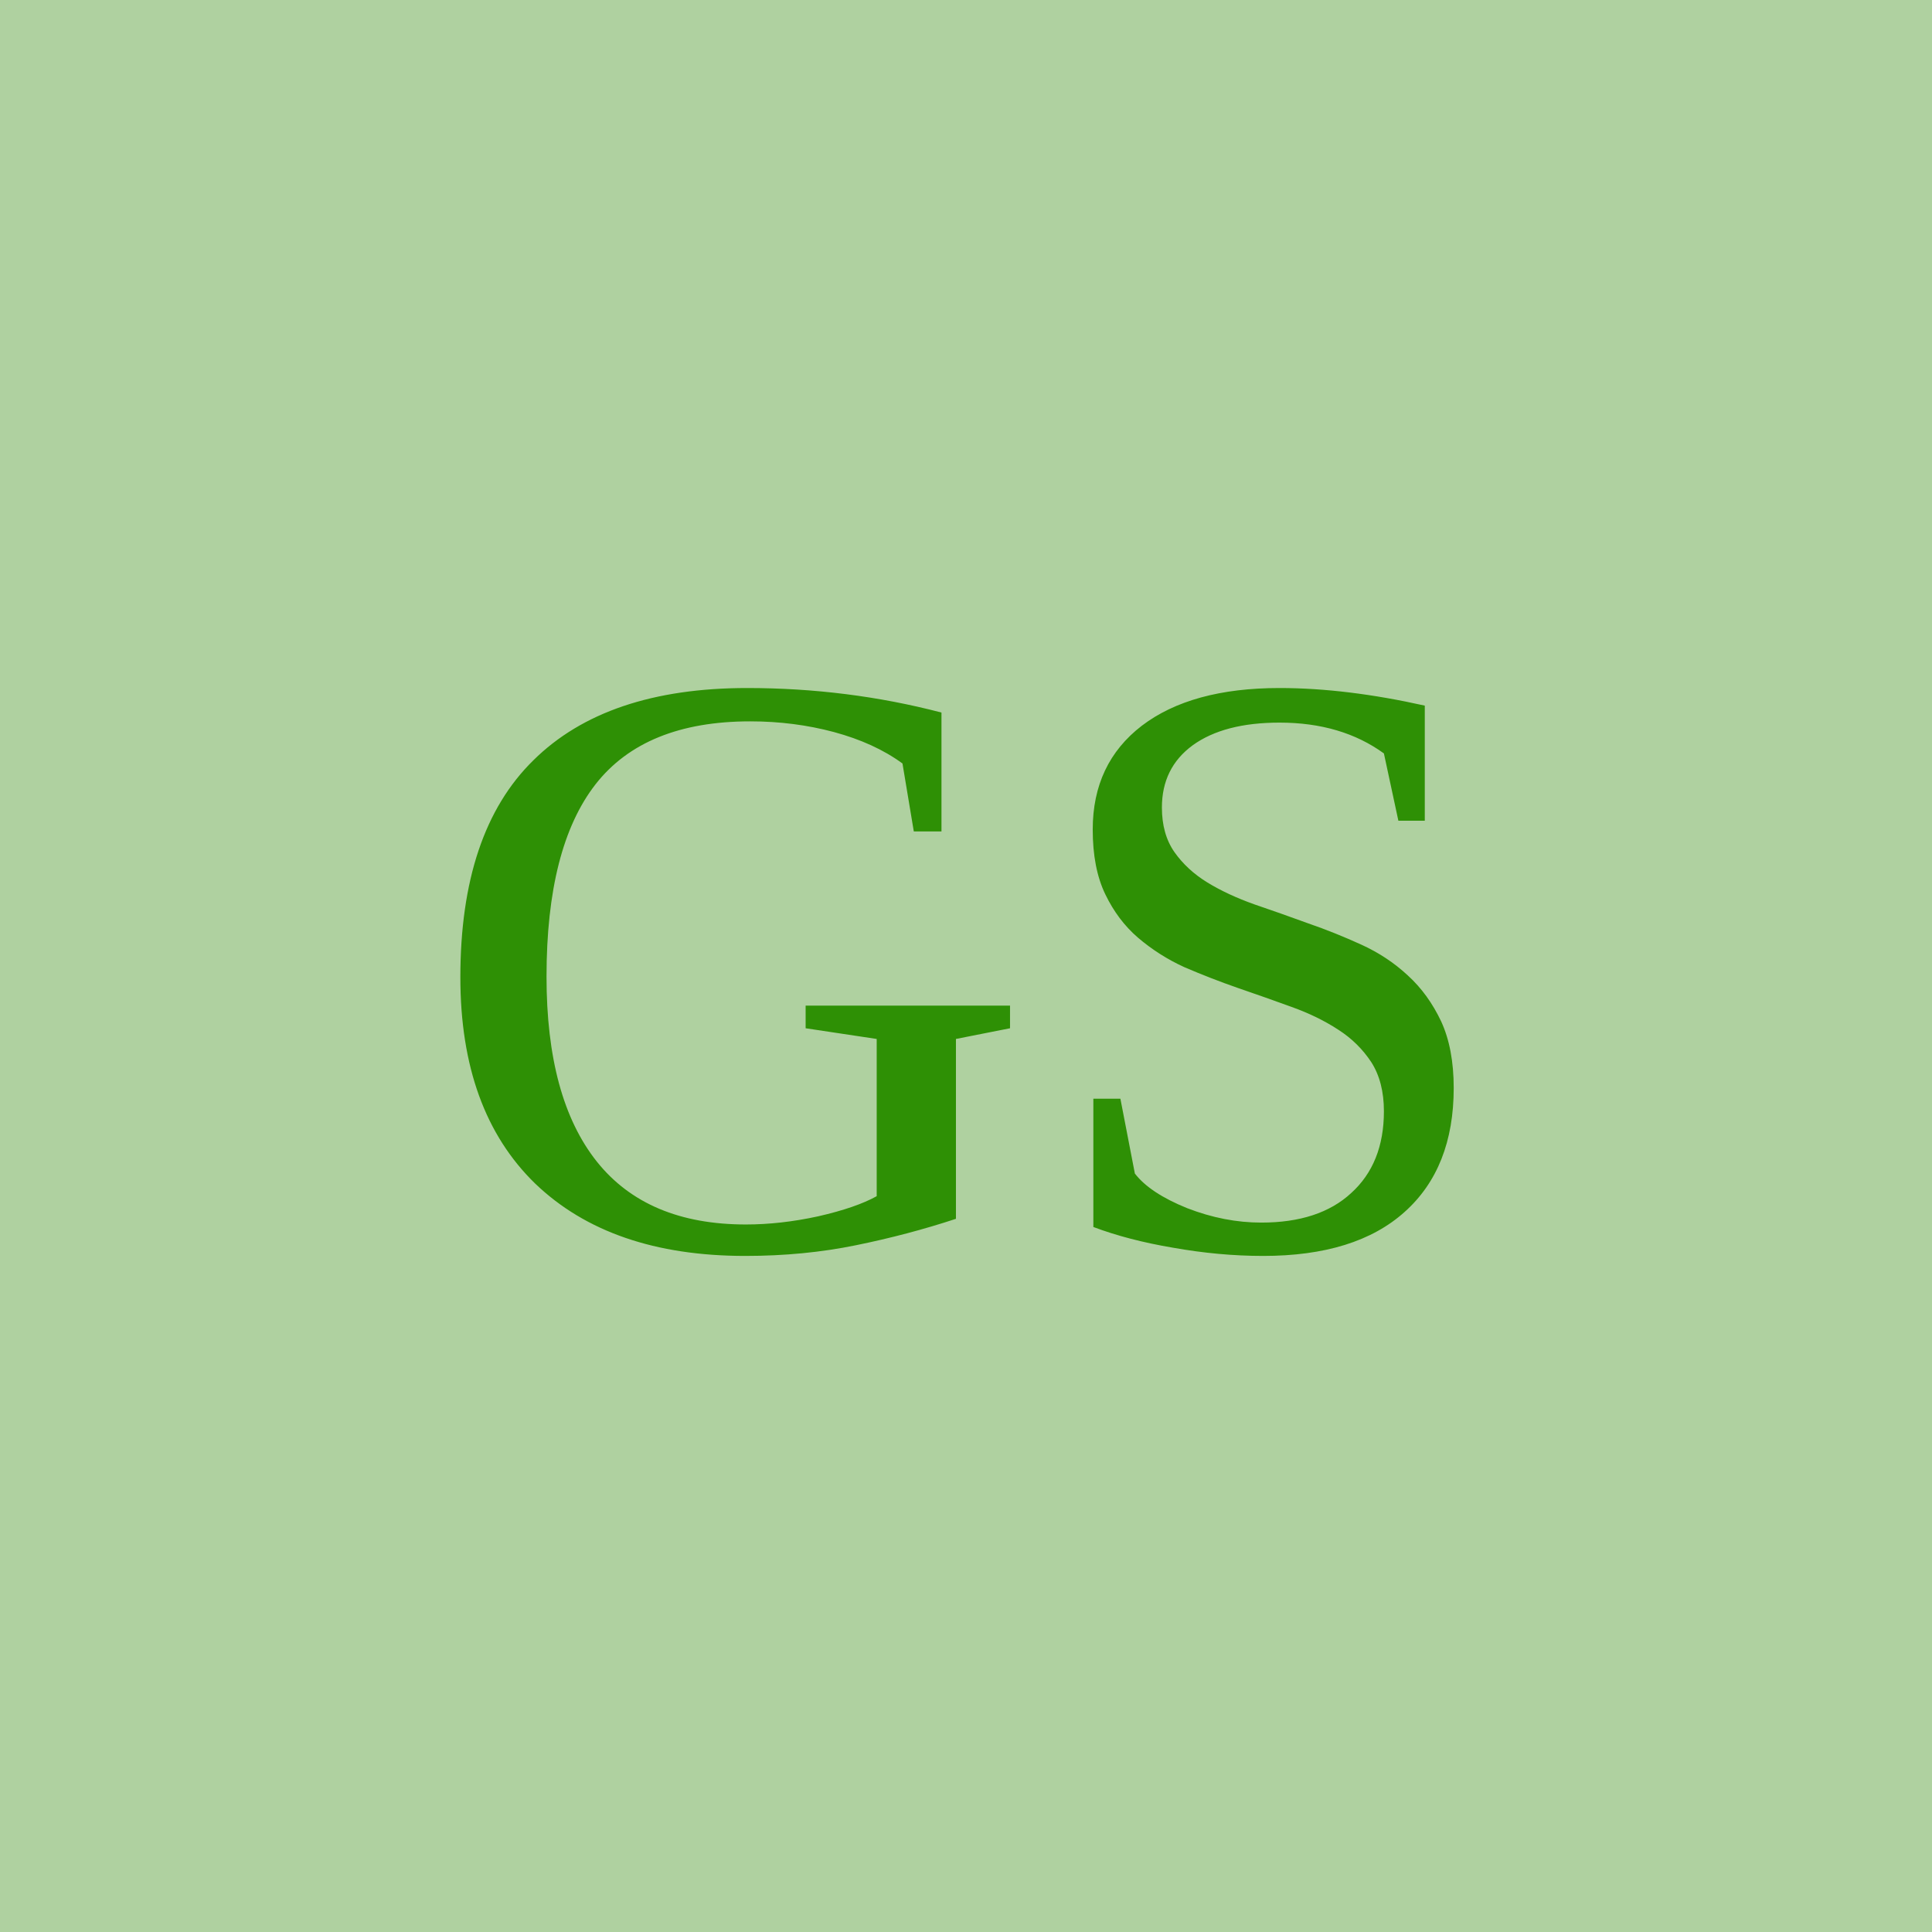
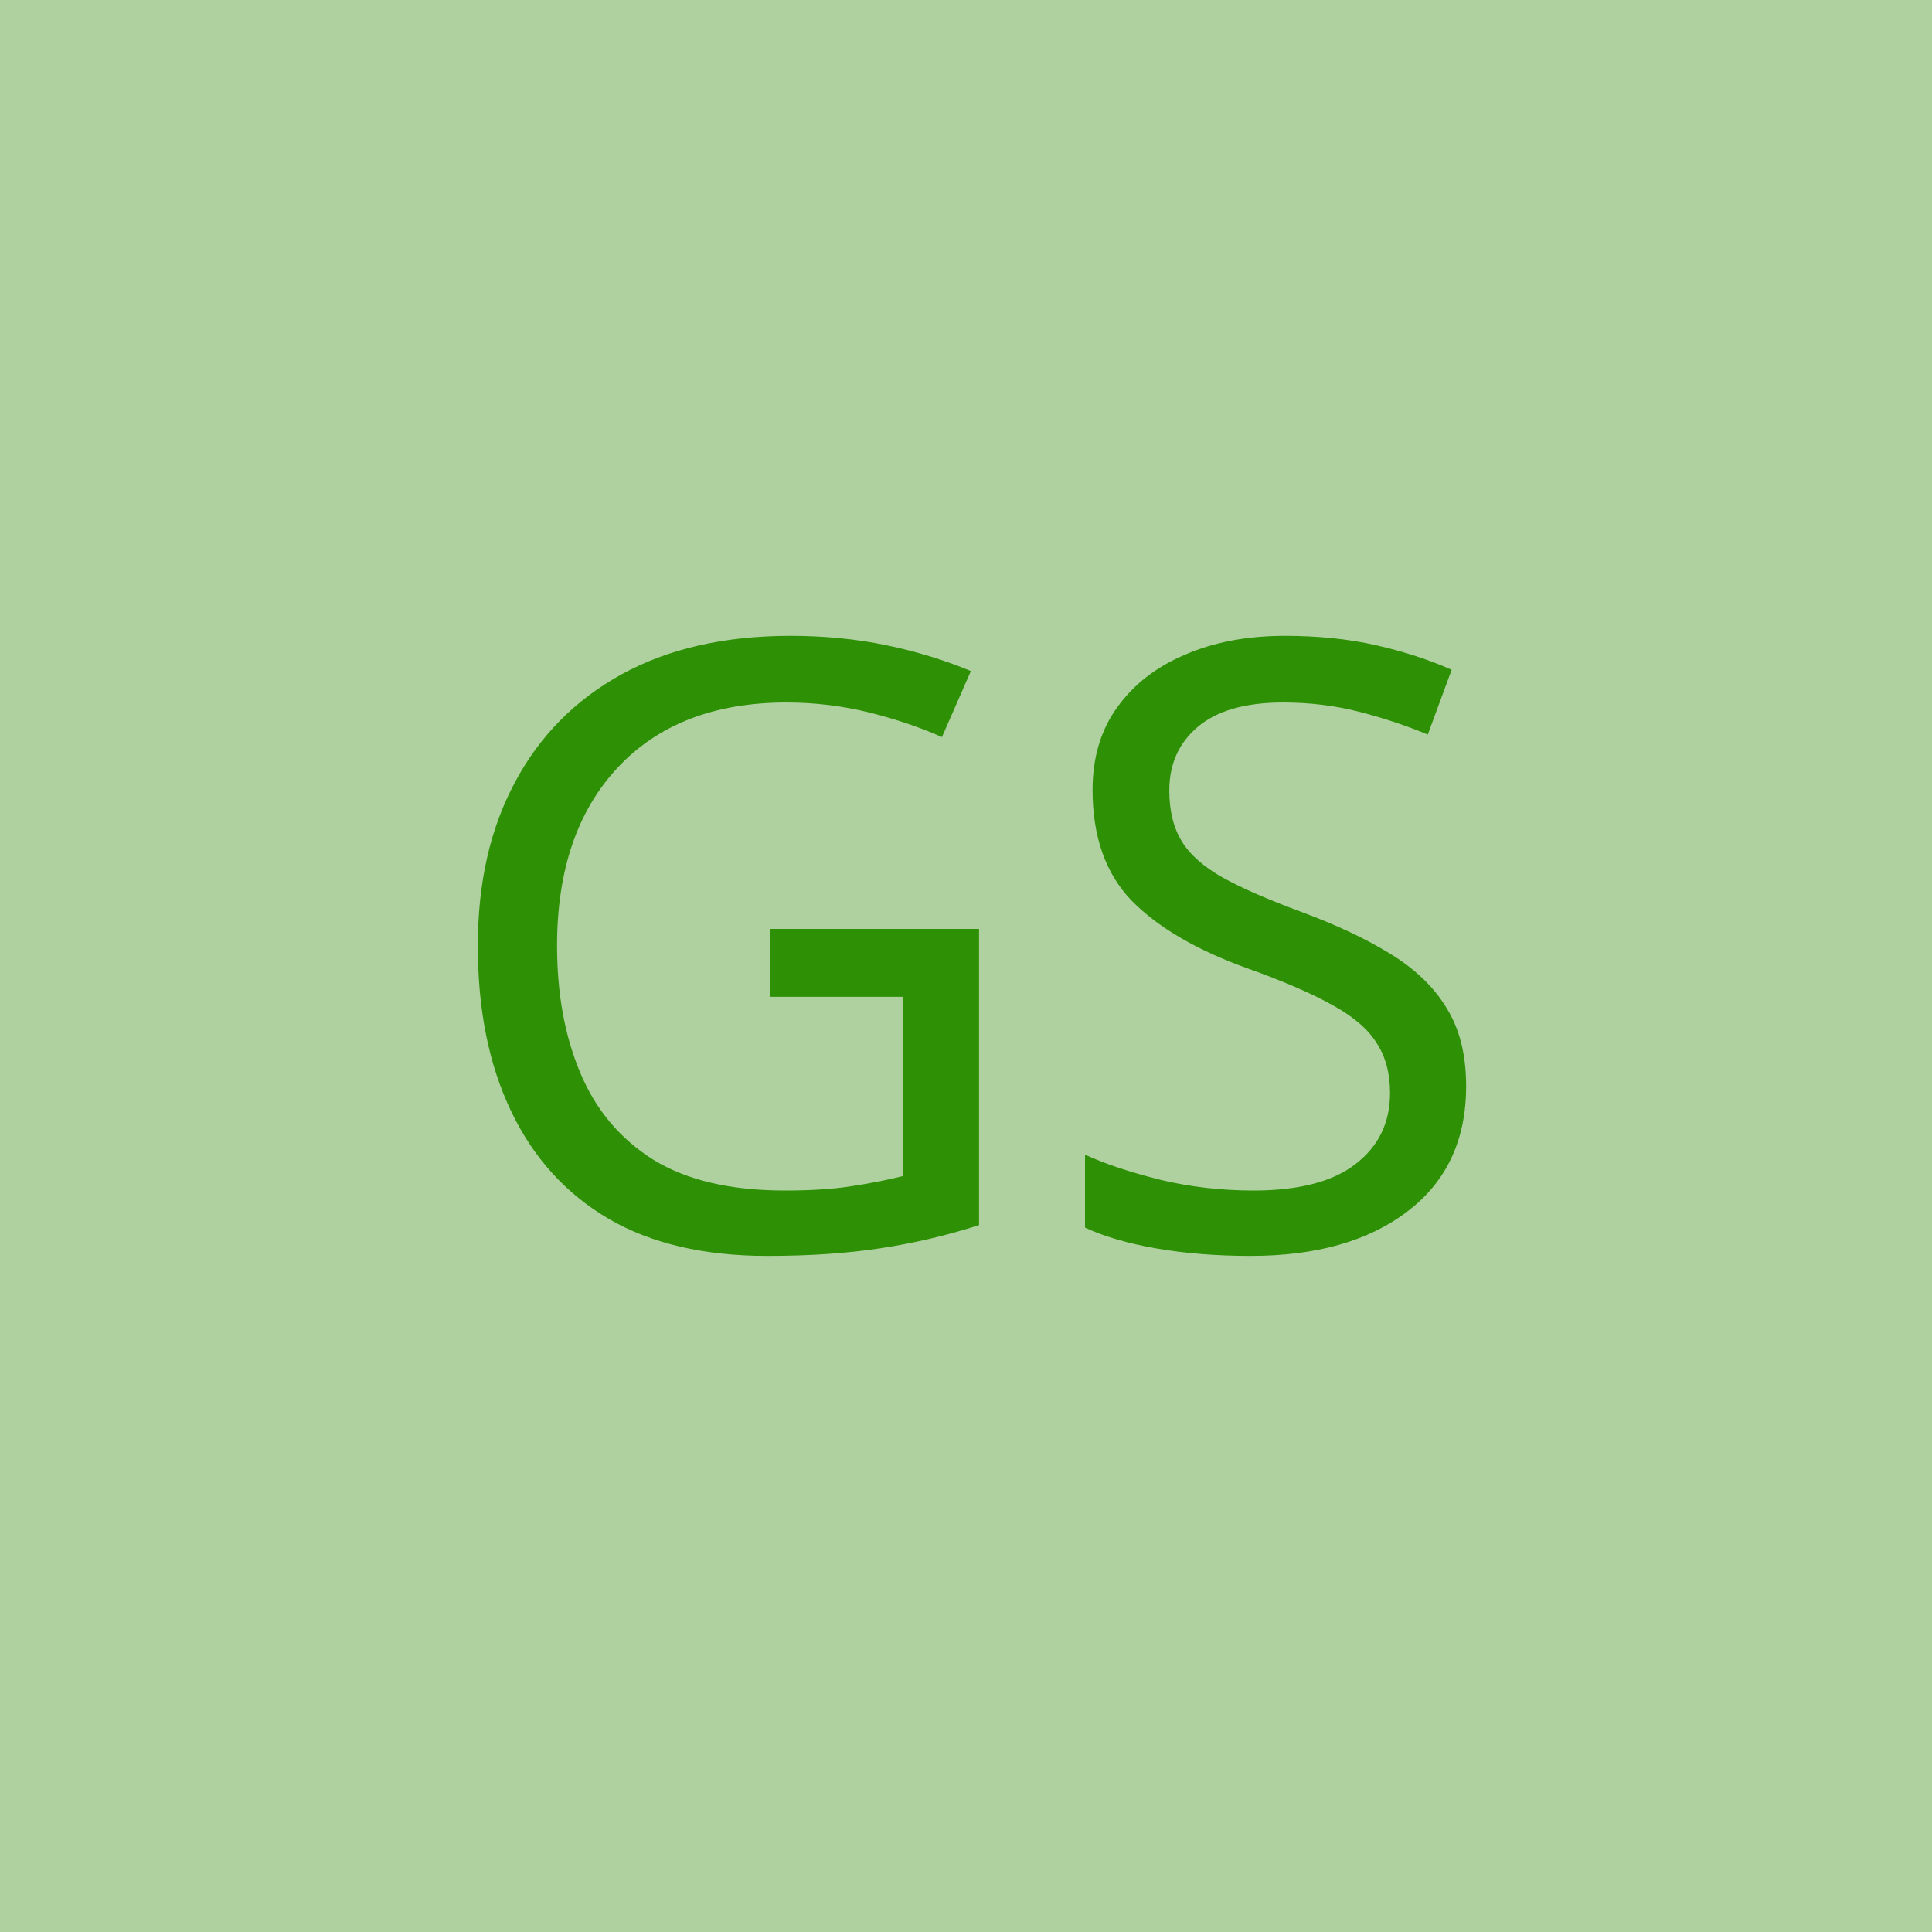
<svg xmlns="http://www.w3.org/2000/svg" width="48" height="48">
-   <defs>
-     <style type="text/css">
- 
- text { text-anchor:middle;dominant-baseline:auto;font-family:,sans-serif;font-size:21px;fill:#2e9005 }
- 
- </style>
-   </defs>
  <rect x="0" y="0" width="48" height="48" rx="0" ry="0" fill="#afd1a0" stroke="#858a82" stroke-width="0" stroke-dasharray="none" />
-   <text x="24" y="31">GS</text>
+   <text x="24" y="31" text-anchor="middle" font-family="sans-serif" font-size="21" fill="#2e9005">GS</text>
</svg>
